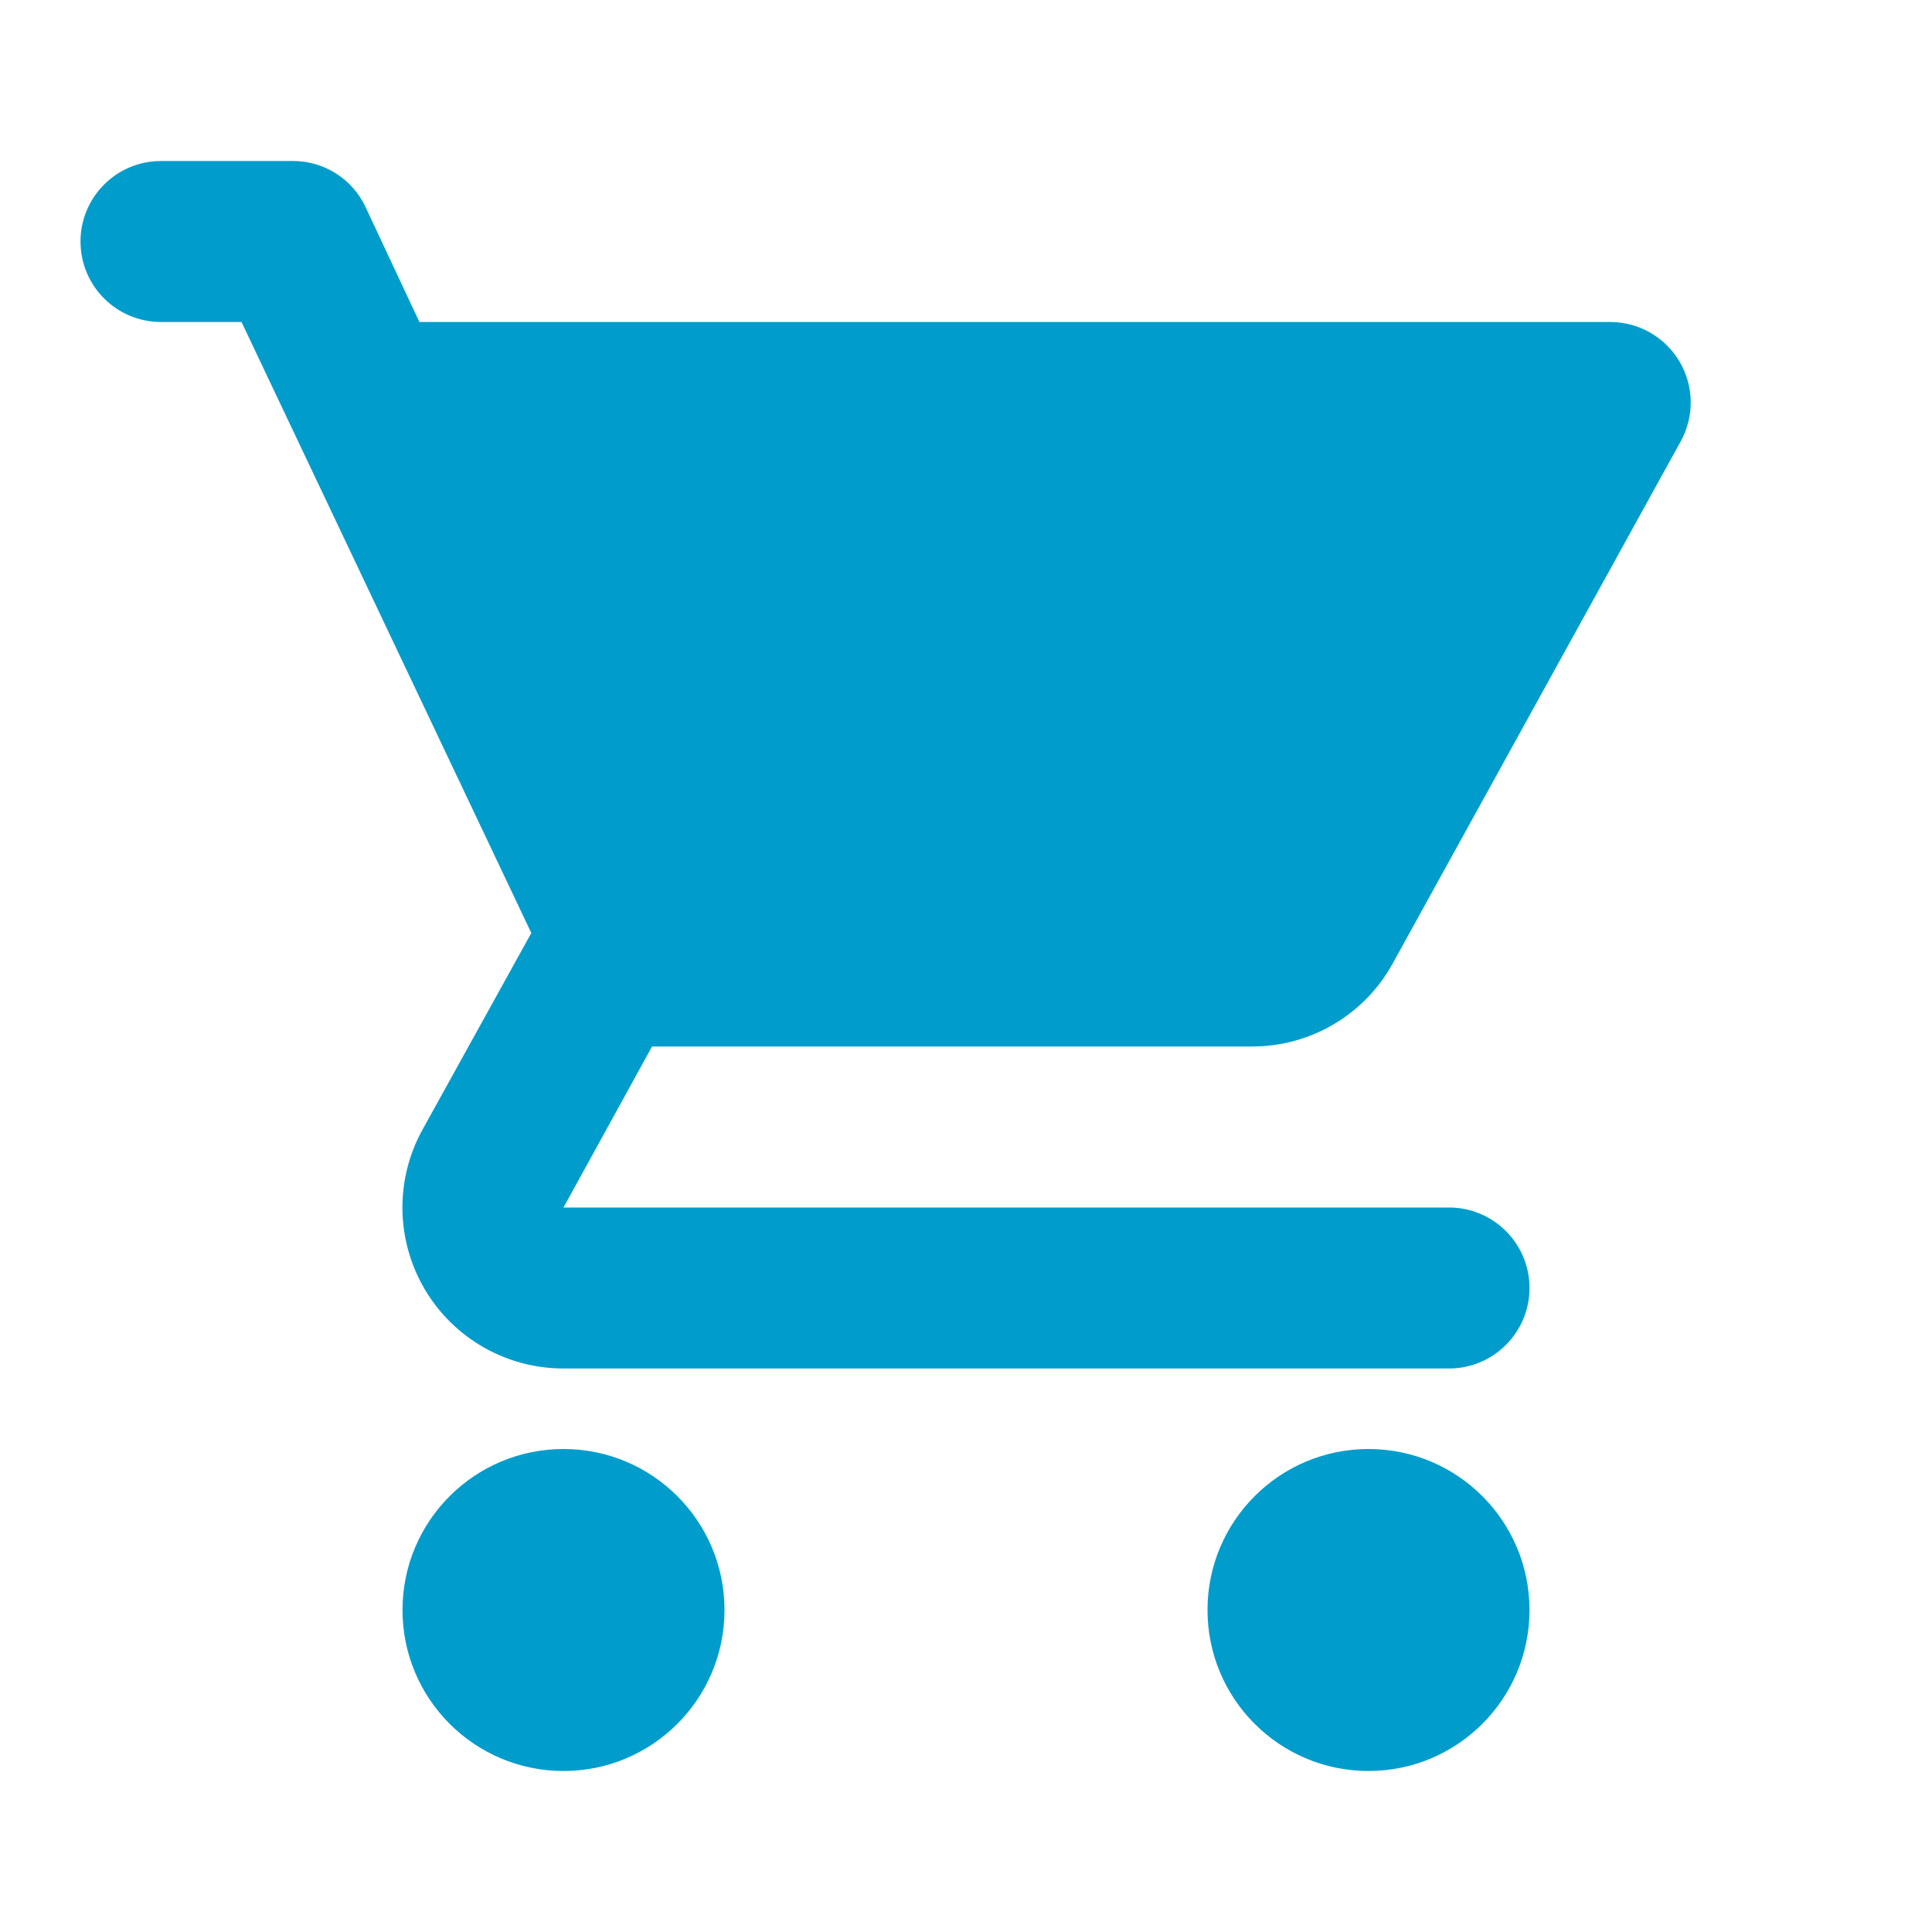
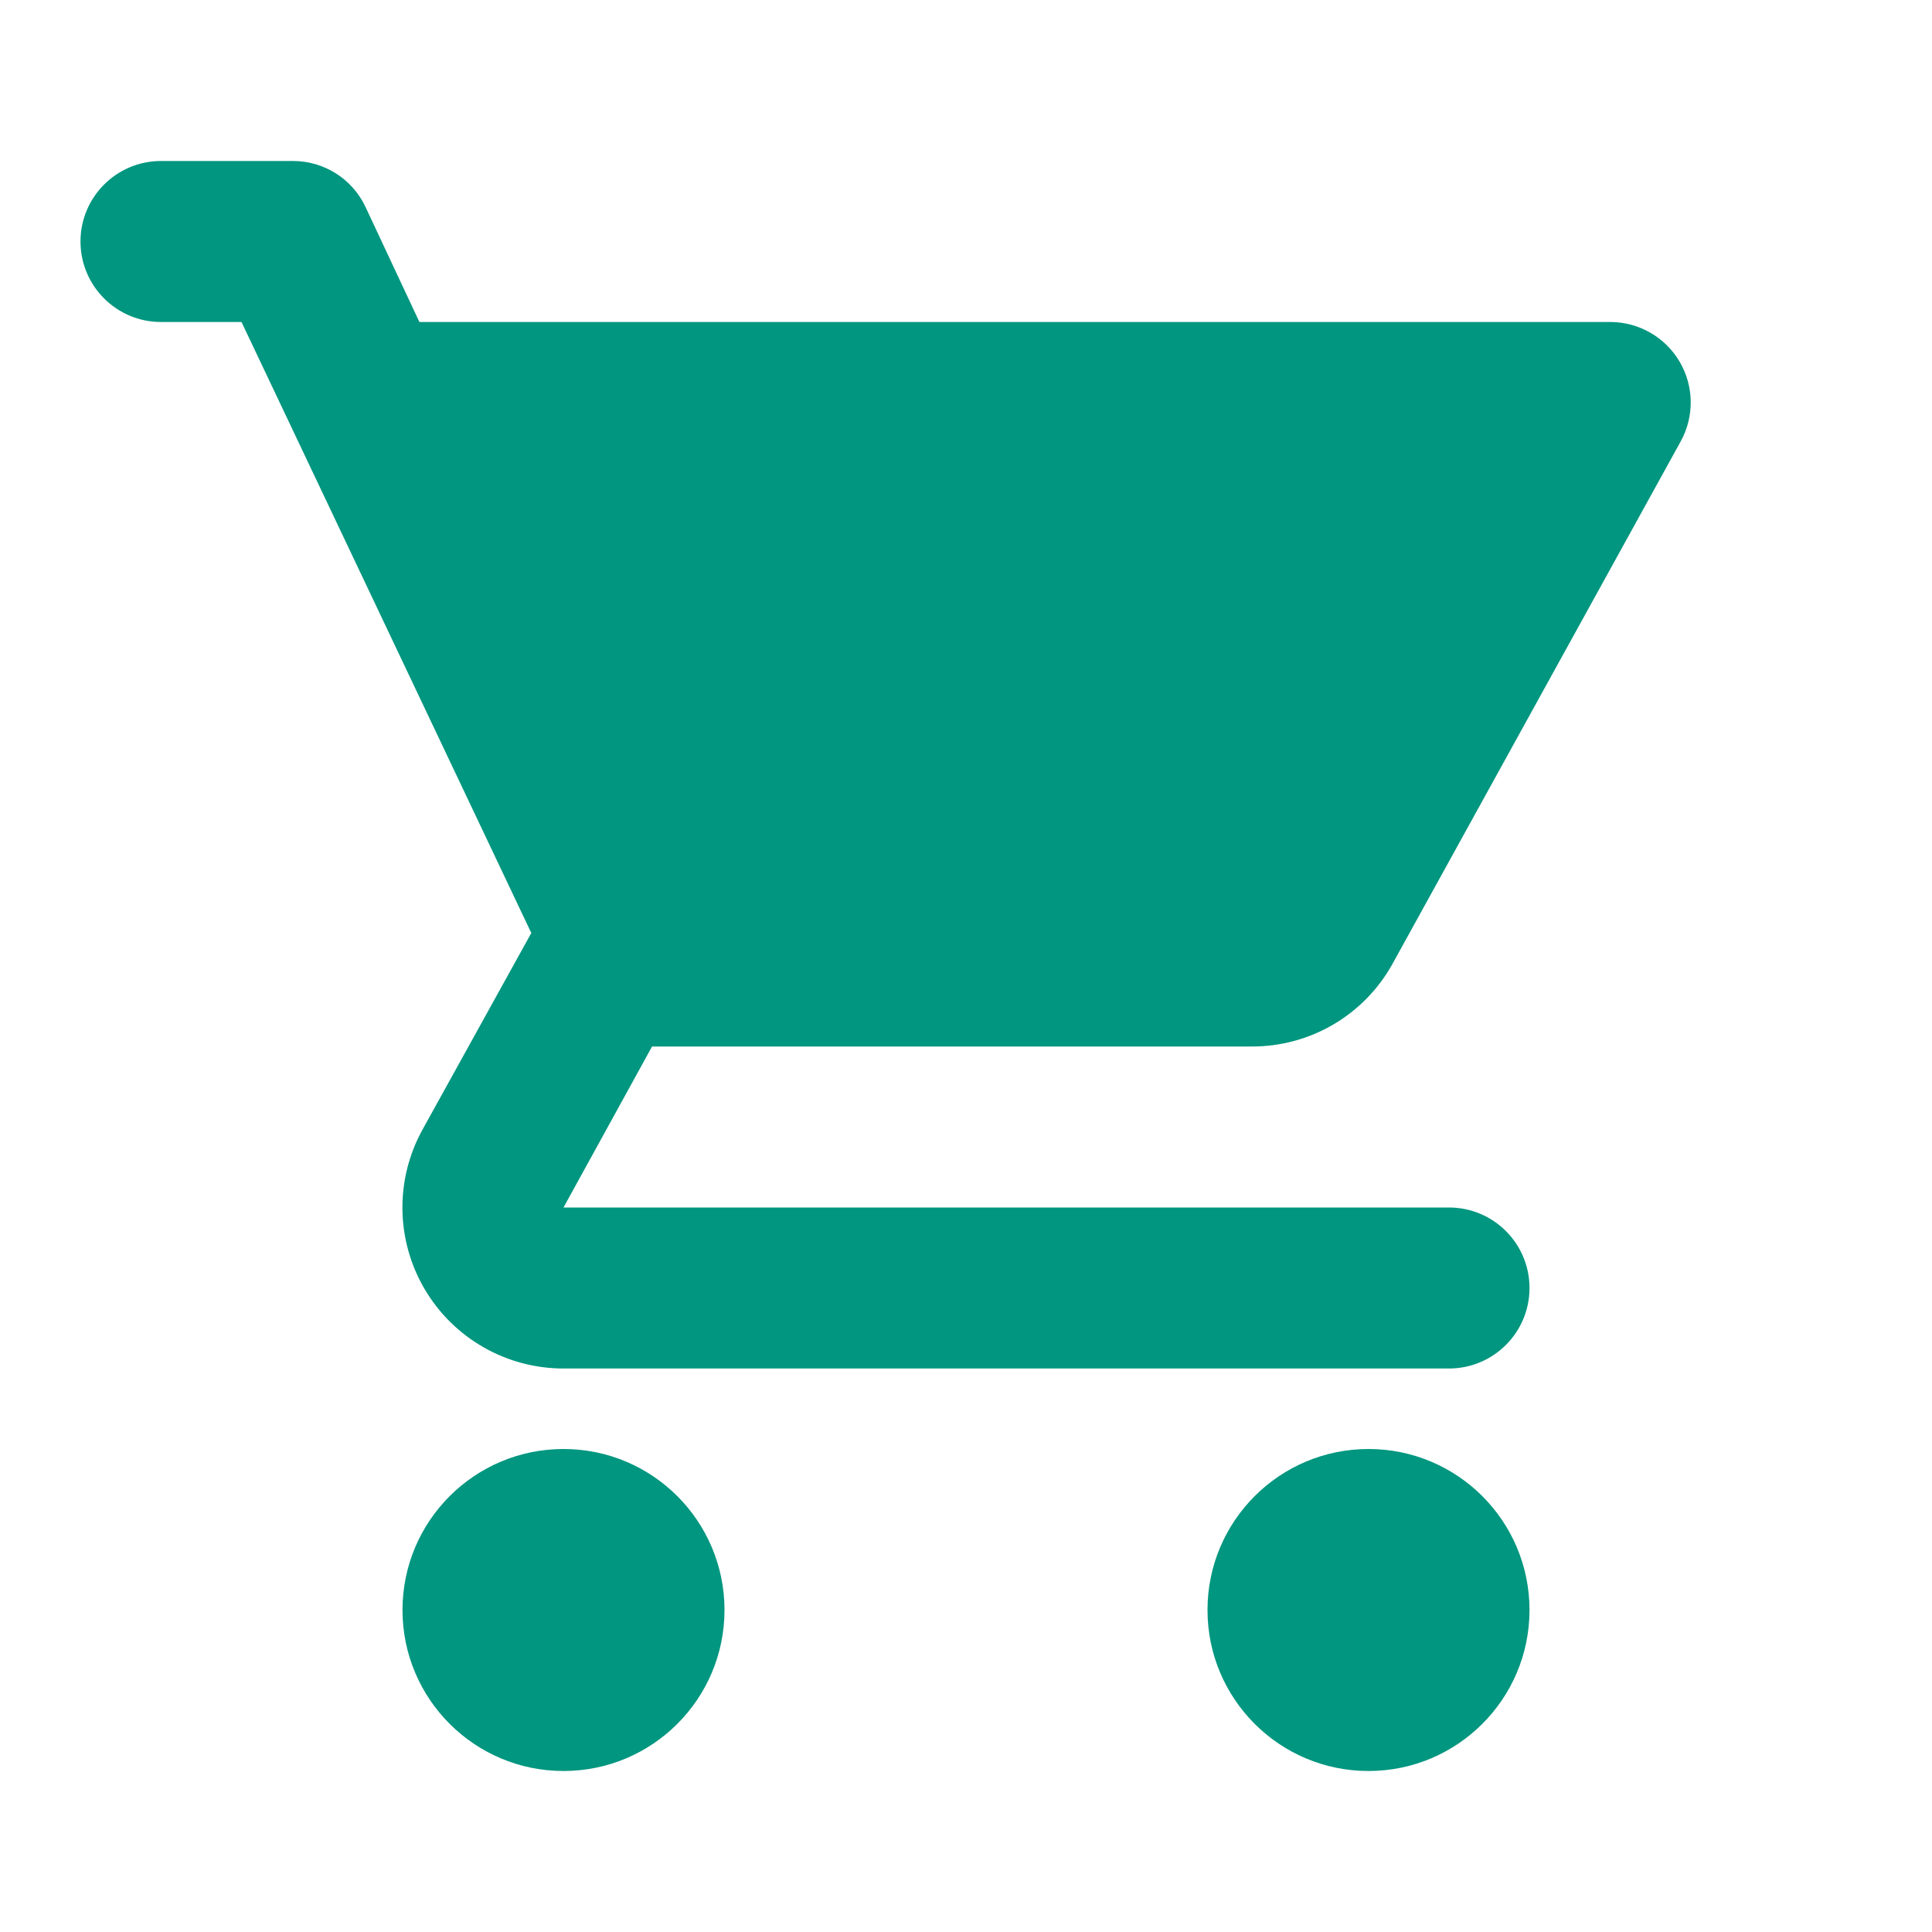
<svg xmlns="http://www.w3.org/2000/svg" id="prefix__shopping_cart-24px" width="24" height="24" viewBox="0 0 24 24">
  <path id="prefix__Path_23" d="M0 0h24v24H0z" data-name="Path 23" style="fill:none" />
-   <path id="prefix__Path_24" d="M7 18a2 2 0 1 0 2 2 2 2 0 0 0-2-2zM1 3a1 1 0 0 0 1 1h1l3.6 7.59-1.35 2.44A2 2 0 0 0 7 17h11a1 1 0 0 0 0-2H7l1.1-2h7.45a1.991 1.991 0 0 0 1.75-1.03l3.58-6.49A1 1 0 0 0 20.01 4H5.21l-.67-1.43a.993.993 0 0 0-.9-.57H2a1 1 0 0 0-1 1zm16 15a2 2 0 1 0 2 2 2 2 0 0 0-2-2z" data-name="Path 24" style="fill:#009dcc" />
+   <path id="prefix__Path_24" d="M7 18a2 2 0 1 0 2 2 2 2 0 0 0-2-2zM1 3a1 1 0 0 0 1 1h1l3.6 7.59-1.35 2.44A2 2 0 0 0 7 17h11a1 1 0 0 0 0-2H7l1.1-2h7.45a1.991 1.991 0 0 0 1.75-1.03l3.58-6.49A1 1 0 0 0 20.01 4H5.21l-.67-1.43a.993.993 0 0 0-.9-.57H2a1 1 0 0 0-1 1zm16 15a2 2 0 1 0 2 2 2 2 0 0 0-2-2z" data-name="Path 24" style="fill:#00967F" />
</svg>
